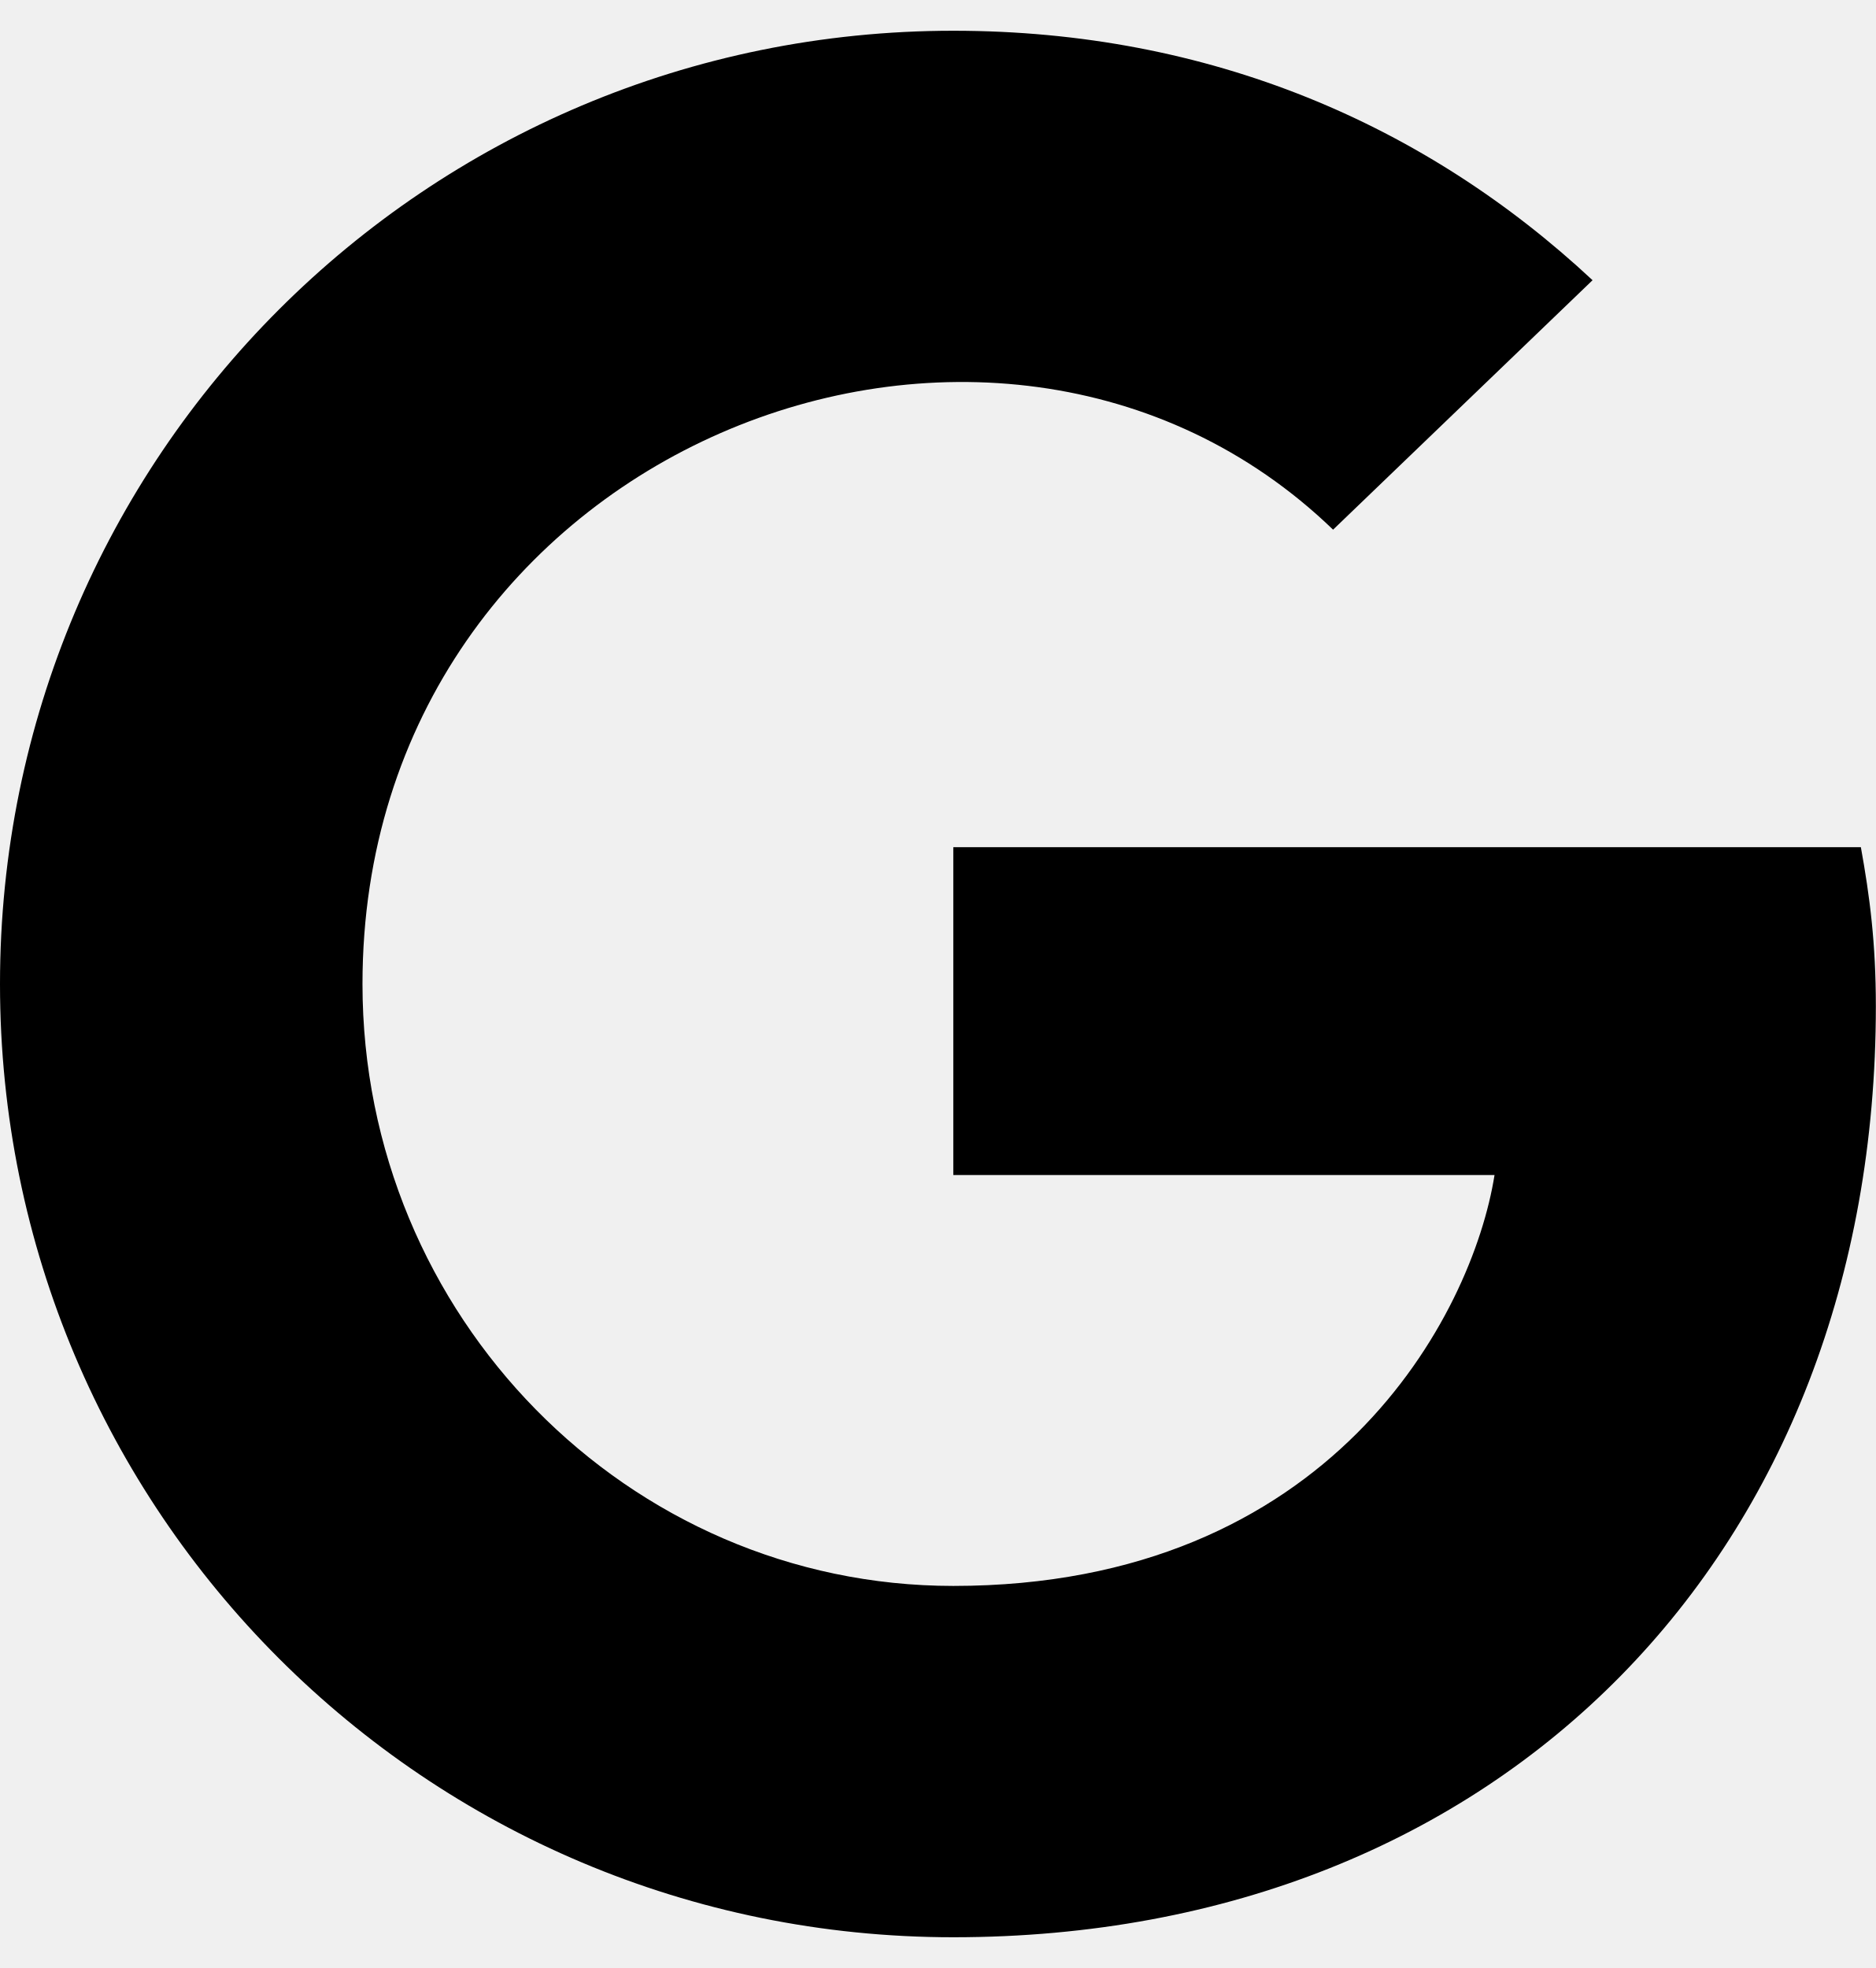
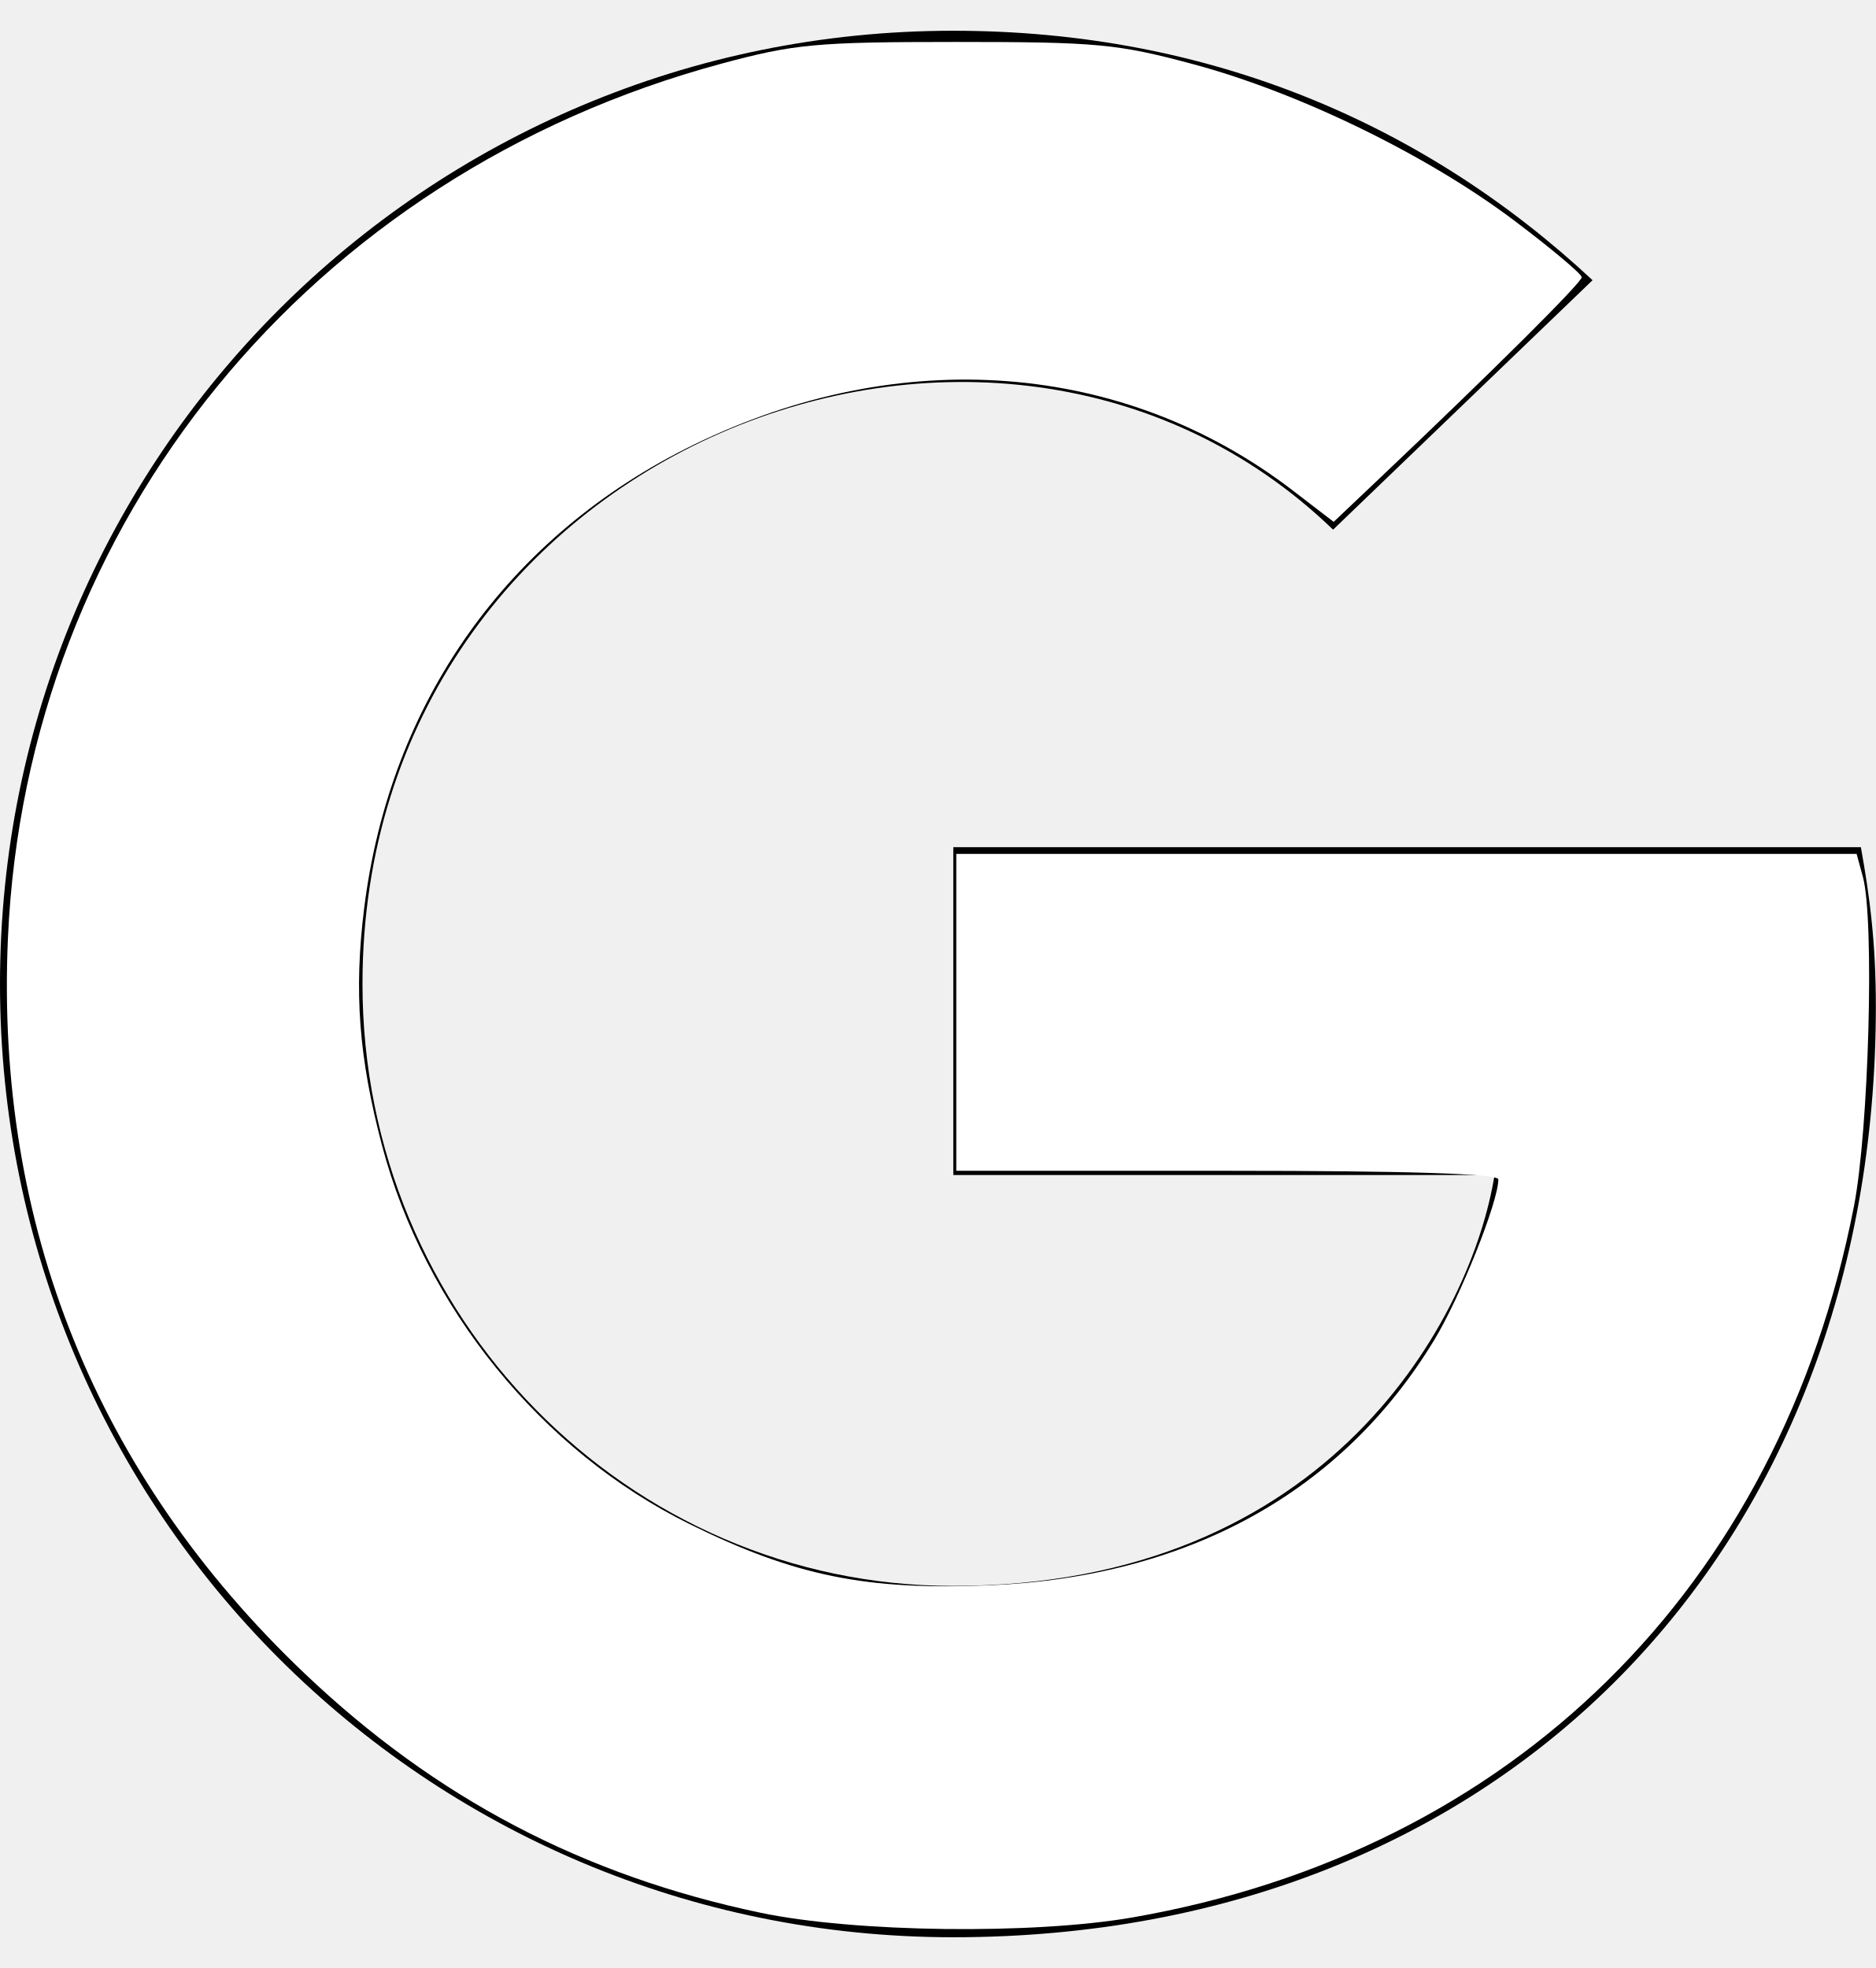
- <svg xmlns="http://www.w3.org/2000/svg" viewBox="0 0 488 512">
-   <path d="M488 261.8C488 403.3 391.1 504 248 504 110.8 504 0 393.2 0 256S110.8 8 248 8c66.8 0 123 24.5 166.3 64.9l-67.5 64.9C258.5 52.6 94.3 116.6 94.3 256c0 86.5 69.1 156.6 153.7 156.6 98.2 0 135-70.4 140.8-106.9H248v-85.3h236.1c2.3 12.7 3.9 24.9 3.9 41.4z" />
+ <svg xmlns="http://www.w3.org/2000/svg" viewBox="0 0 488 512" version="1.1" id="svg4">
+   <defs id="defs8" />
+   <path d="M488 261.8C488 403.3 391.1 504 248 504 110.8 504 0 393.2 0 256S110.8 8 248 8c66.8 0 123 24.5 166.3 64.9l-67.5 64.9C258.5 52.6 94.3 116.6 94.3 256c0 86.5 69.1 156.6 153.7 156.6 98.2 0 135-70.4 140.8-106.9H248v-85.3h236.1c2.3 12.7 3.9 24.9 3.9 41.4z" id="path2" />
+   <path style="stroke-width:2.169;fill:#ffffff" d="M 197.79,497.612 C 151.685,487.923 113.344,467.797 79.271,435.396 25.053,383.839 -1.238,318.685 2.063,244.06 6.852,135.819 80.593,45.432 187.659,16.569 c 19.045,-5.134 24.676,-5.655 61.114,-5.655 36.726,0 41.974,0.495 61.78,5.824 27.488,7.397 60.789,23.628 83.342,40.623 9.675,7.29 17.59,13.933 17.59,14.763 0,1.39 -22.652,23.93 -52.335,52.077 l -12.199,11.568 -10.581,-8.12 C 292.368,93.879 234.17,89.441 180.373,115.751 c -48.269,23.607 -78.961,66.808 -85.639,120.544 -2.69,21.647 -1.4,38.804 4.636,61.67 11.129,42.153 41.442,79.494 79.984,98.524 27.359,13.508 45.961,17.307 78.096,15.947 51.721,-2.189 91.689,-24.251 115.693,-63.862 6.797,-11.216 16.646,-35.912 16.646,-41.739 0,-1.492 -23.512,-2.238 -70.508,-2.238 h -70.508 v -41.22 -41.22 h 117.111 117.111 l 1.629,5.966 c 3.048,11.16 1.563,65.805 -2.33,85.749 -19.382,99.298 -88.791,167.73 -187.604,184.961 -25.907,4.518 -72.38,3.933 -96.901,-1.22 z" id="path3715" />
</svg>
